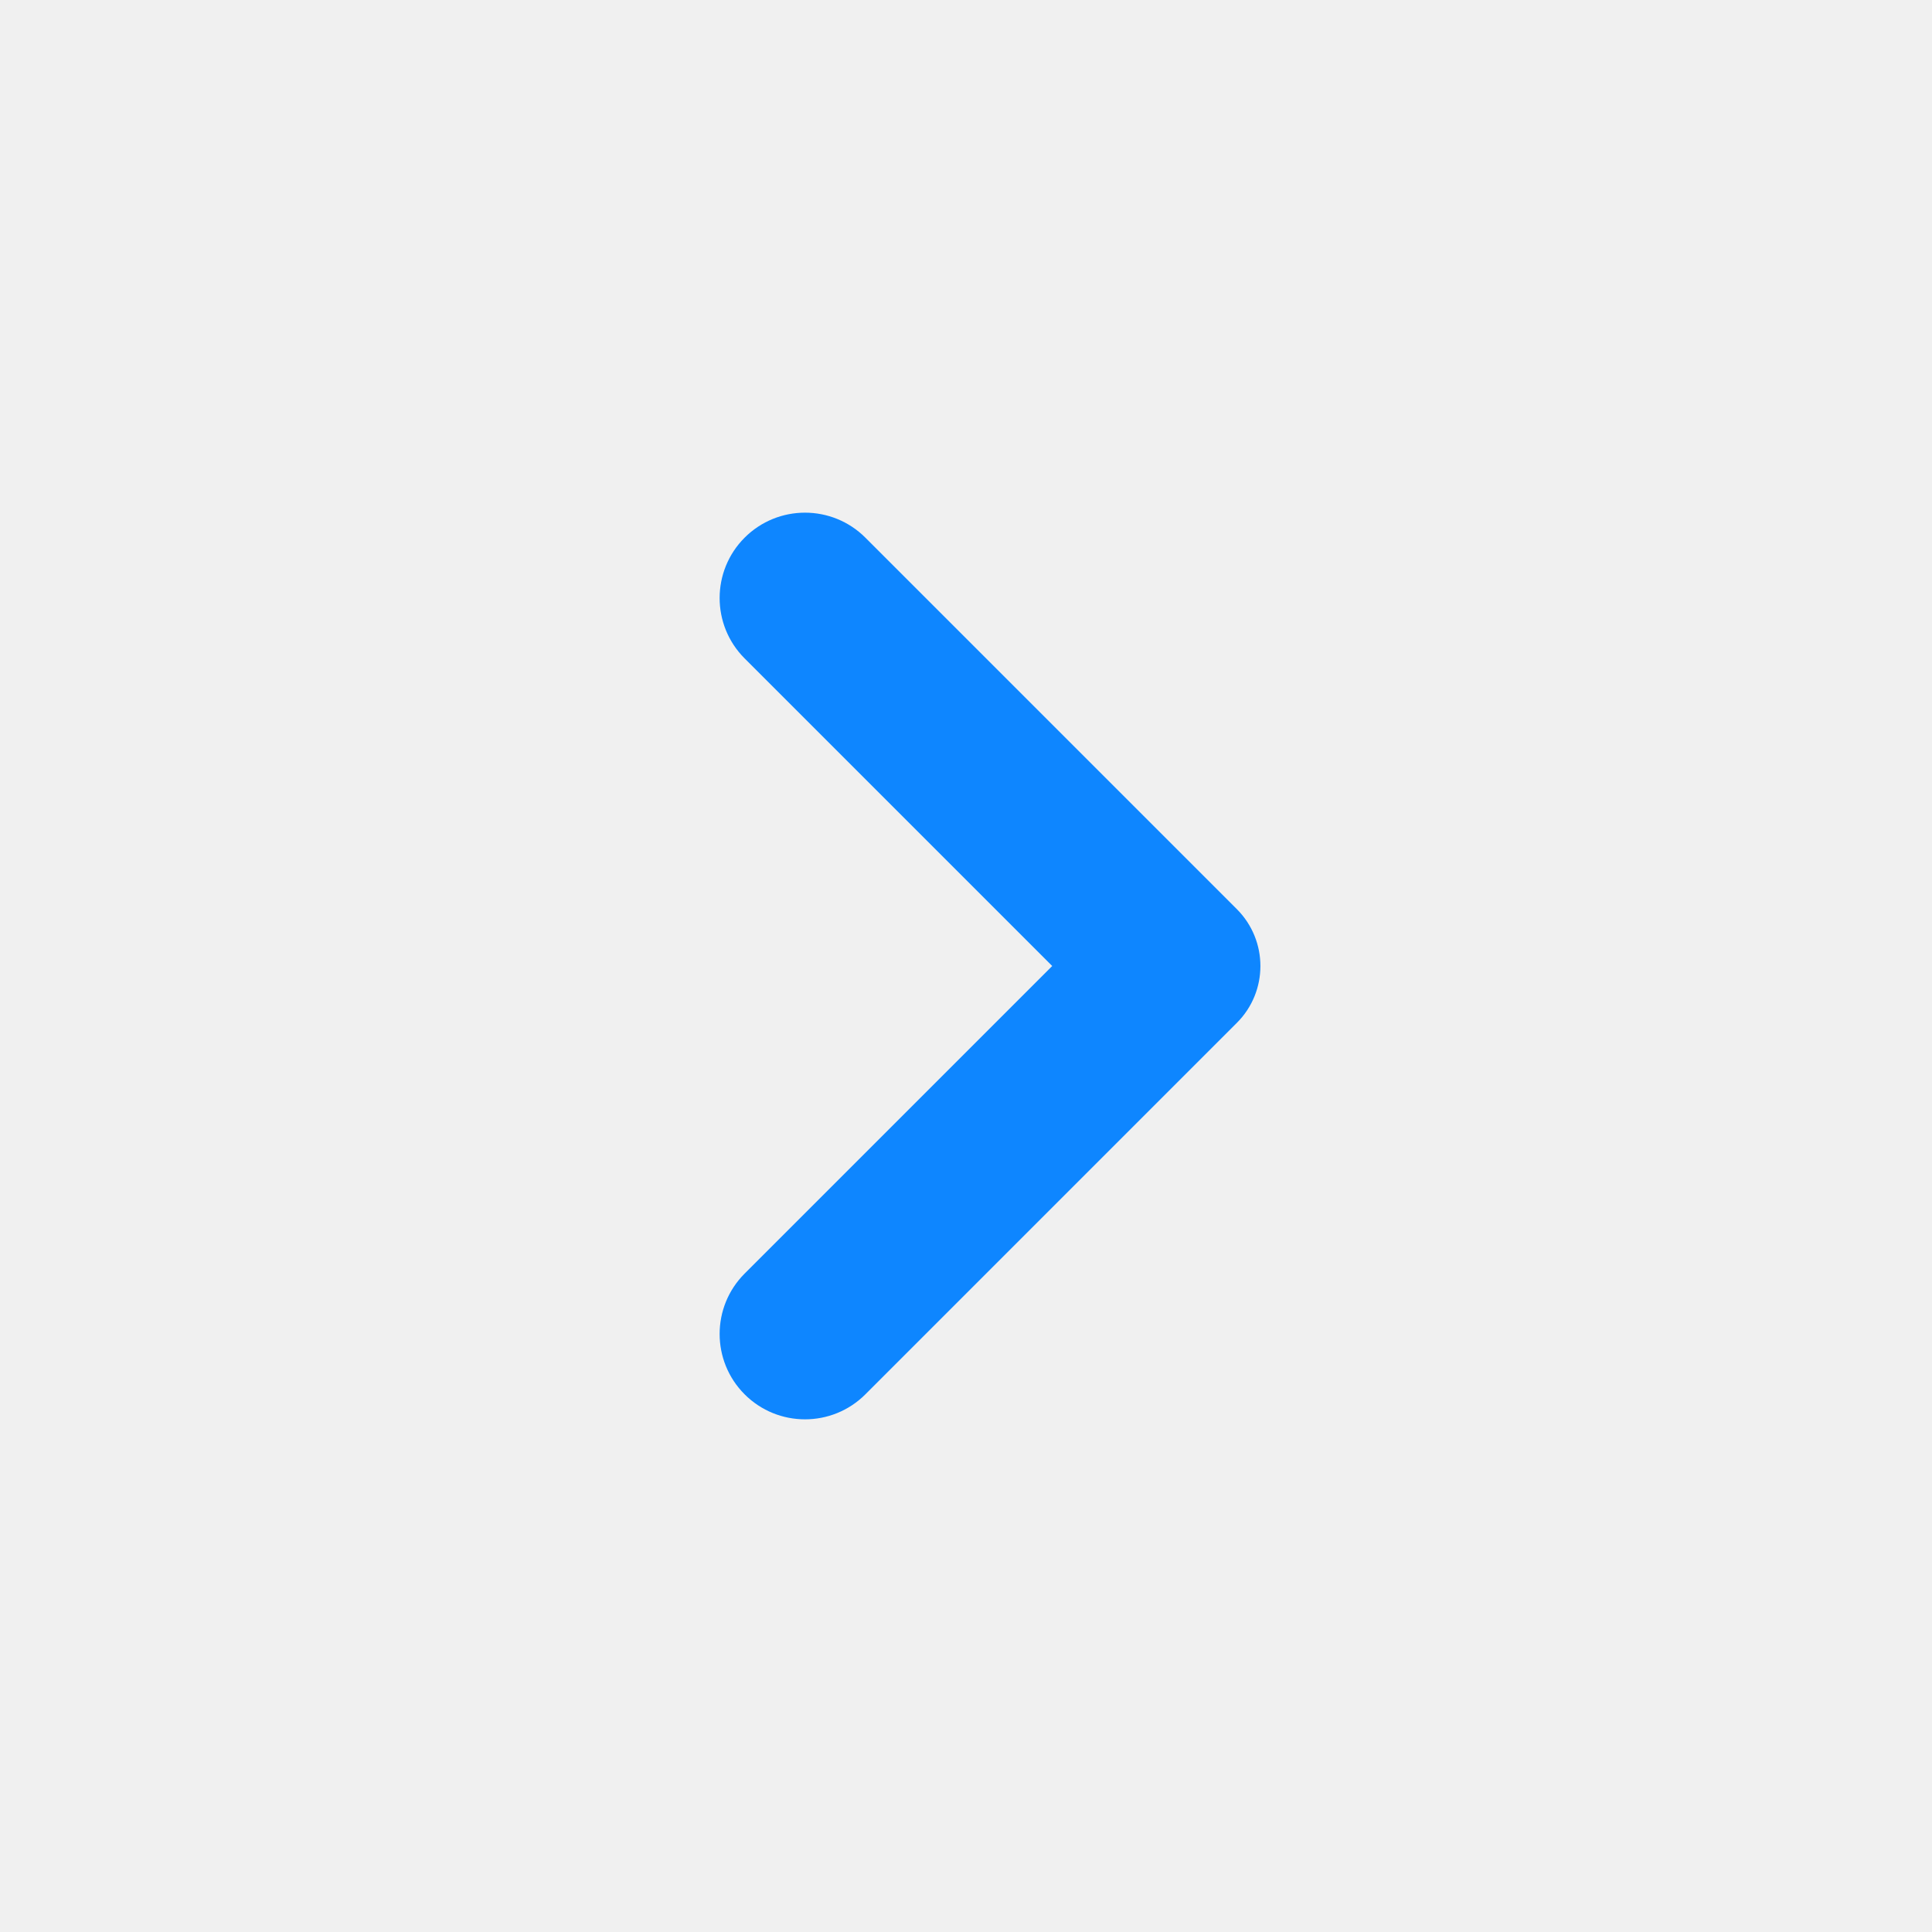
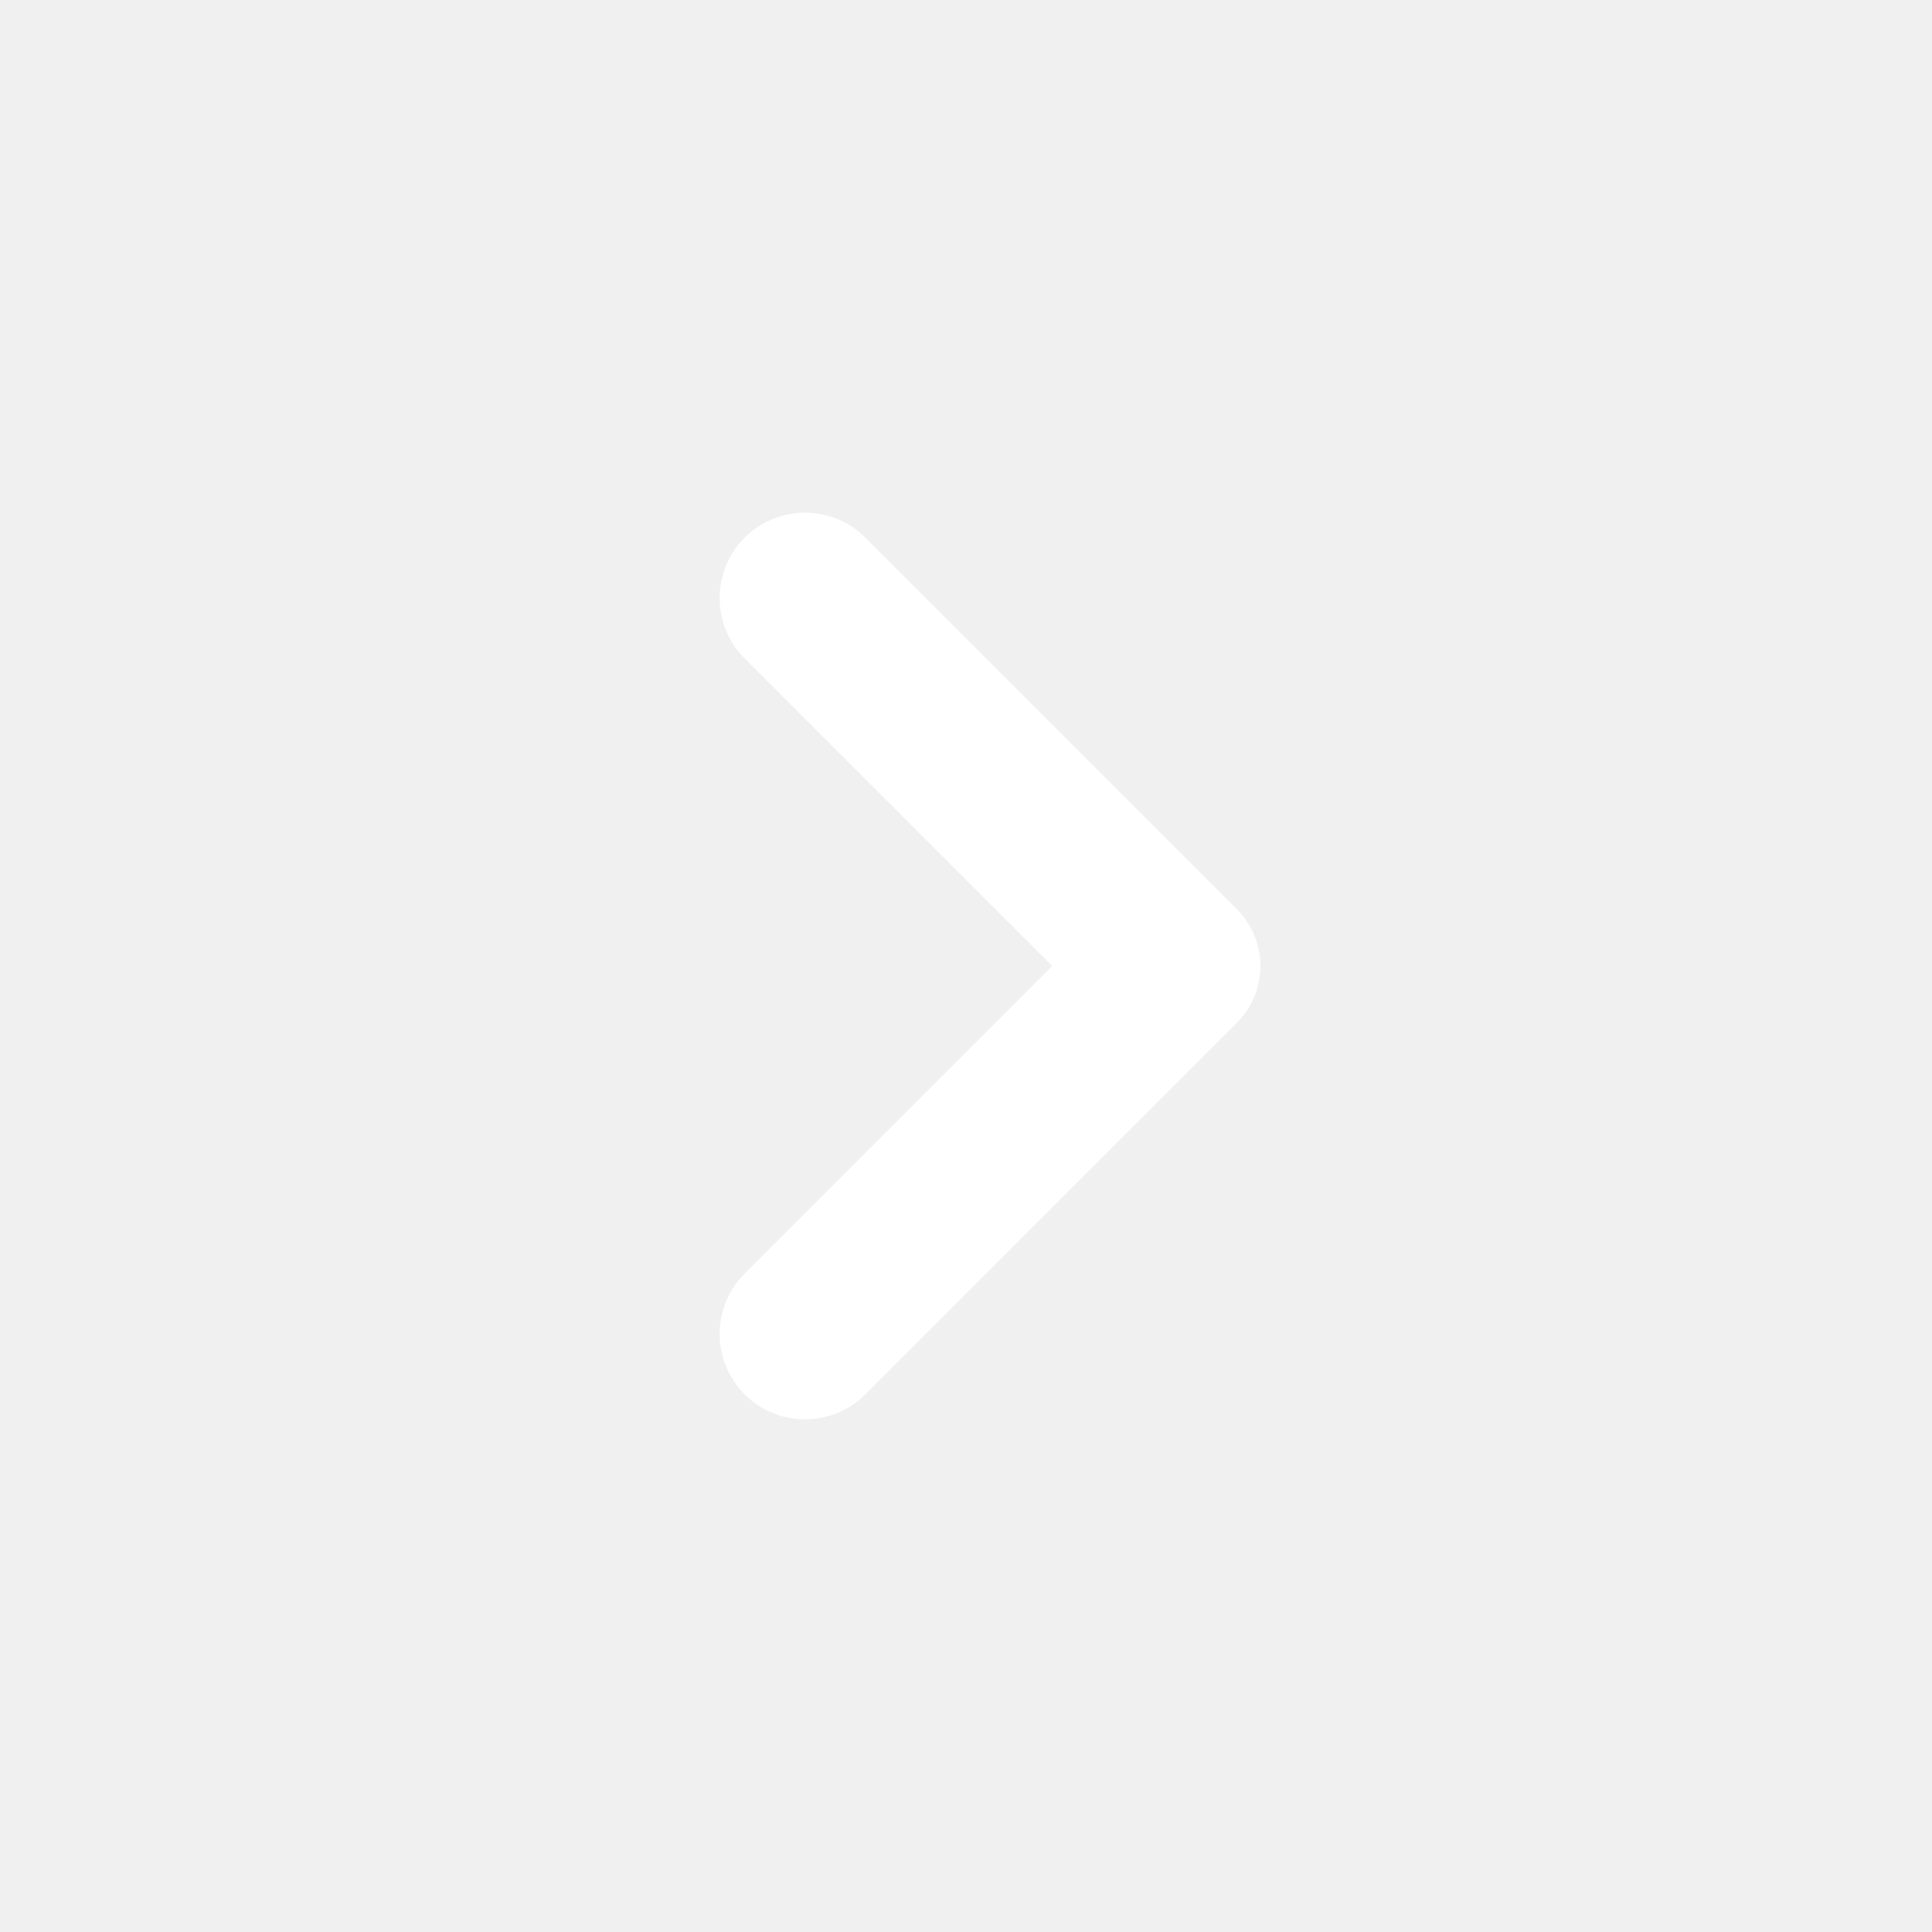
- <svg xmlns="http://www.w3.org/2000/svg" viewBox="0,0,256,256" width="24px" height="24px">
-   <g fill="#0e86ff" fill-rule="nonzero" stroke="none" stroke-width="1" stroke-linecap="butt" stroke-linejoin="miter" stroke-miterlimit="10" stroke-dasharray="" stroke-dashoffset="0" font-family="none" font-weight="none" font-size="none" text-anchor="none" style="mix-blend-mode: normal">
-     <g transform="scale(10.66667,10.66667)">
-       <path d="M13.071,12l-3.821,-3.821c-0.414,-0.414 -0.414,-1.086 0,-1.5v0c0.414,-0.414 1.086,-0.414 1.5,0l4.614,4.614c0.391,0.391 0.391,1.024 0,1.414l-4.614,4.614c-0.414,0.414 -1.086,0.414 -1.5,0v0c-0.414,-0.414 -0.414,-1.086 0,-1.5z" />
-     </g>
-   </g>
+ <svg xmlns="http://www.w3.org/2000/svg" viewBox="0 0 24 24" width="32px" height="32px">
+   <path d="M13.071,12L9.25,8.179c-0.414-0.414-0.414-1.086,0-1.5l0,0c0.414-0.414,1.086-0.414,1.5,0l4.614,4.614 c0.391,0.391,0.391,1.024,0,1.414l-4.614,4.614c-0.414,0.414-1.086,0.414-1.5,0h0c-0.414-0.414-0.414-1.086,0-1.5L13.071,12z" fill="#FFFFFF" />
</svg>
